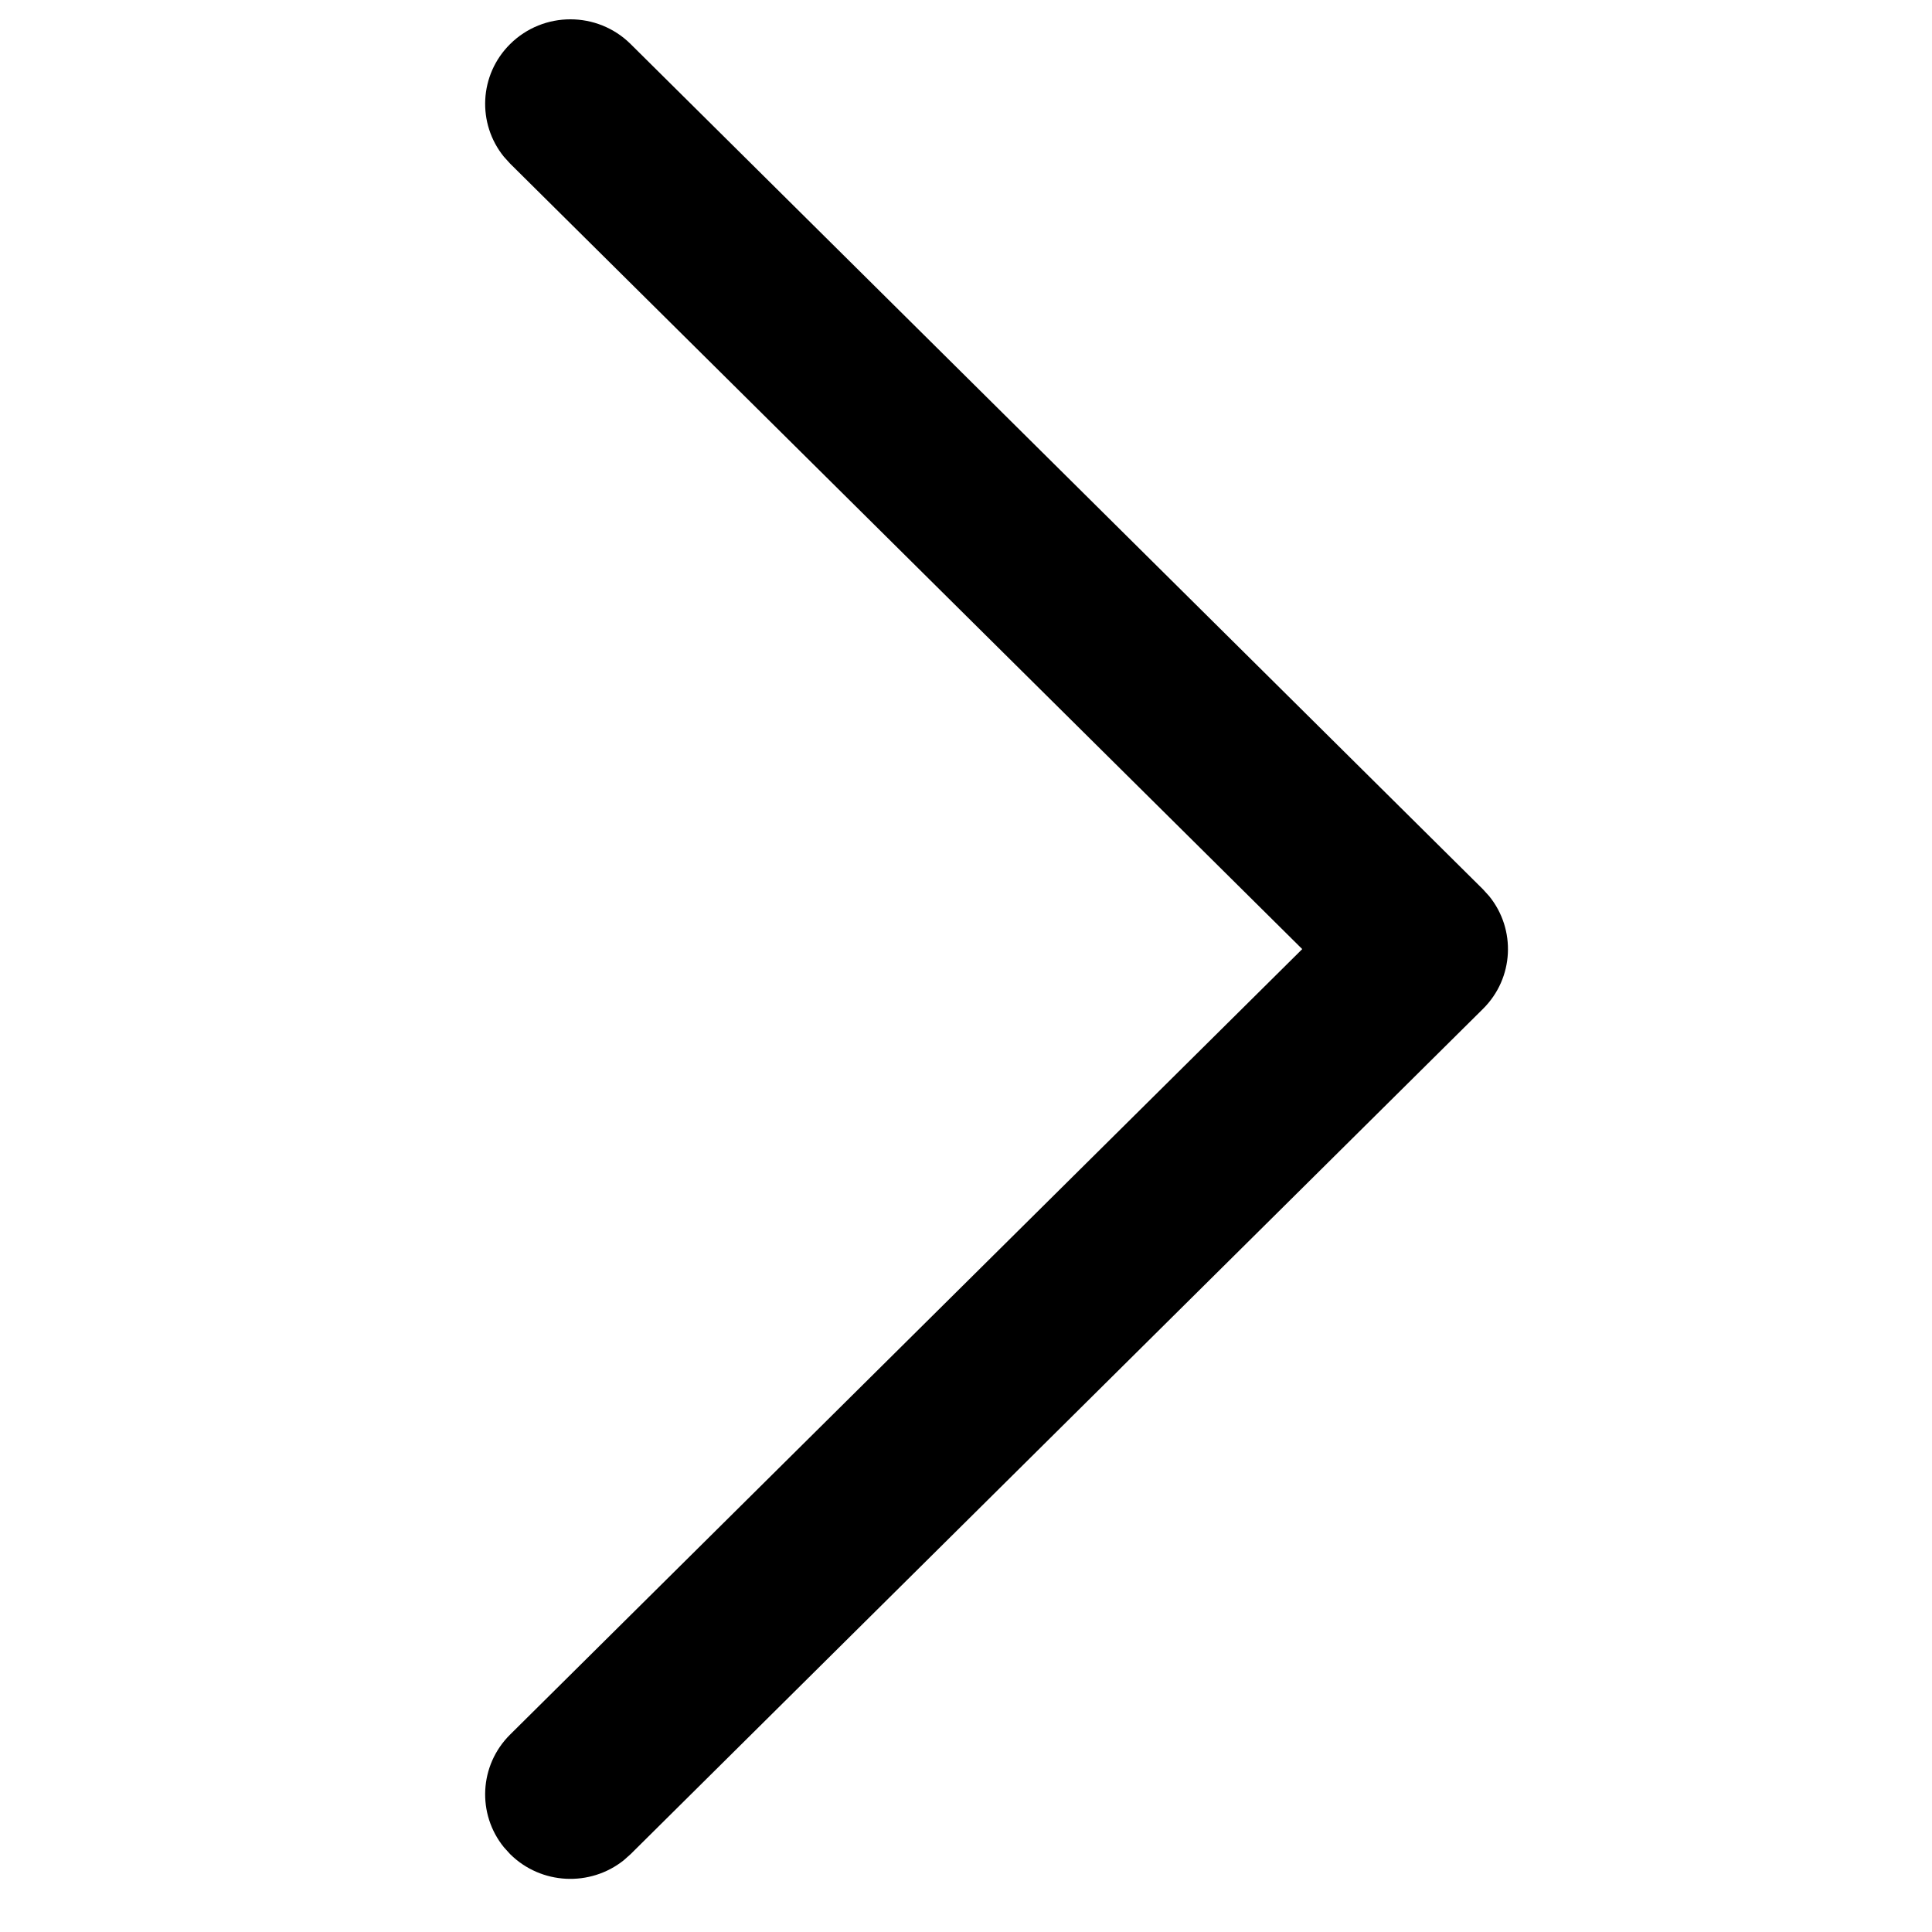
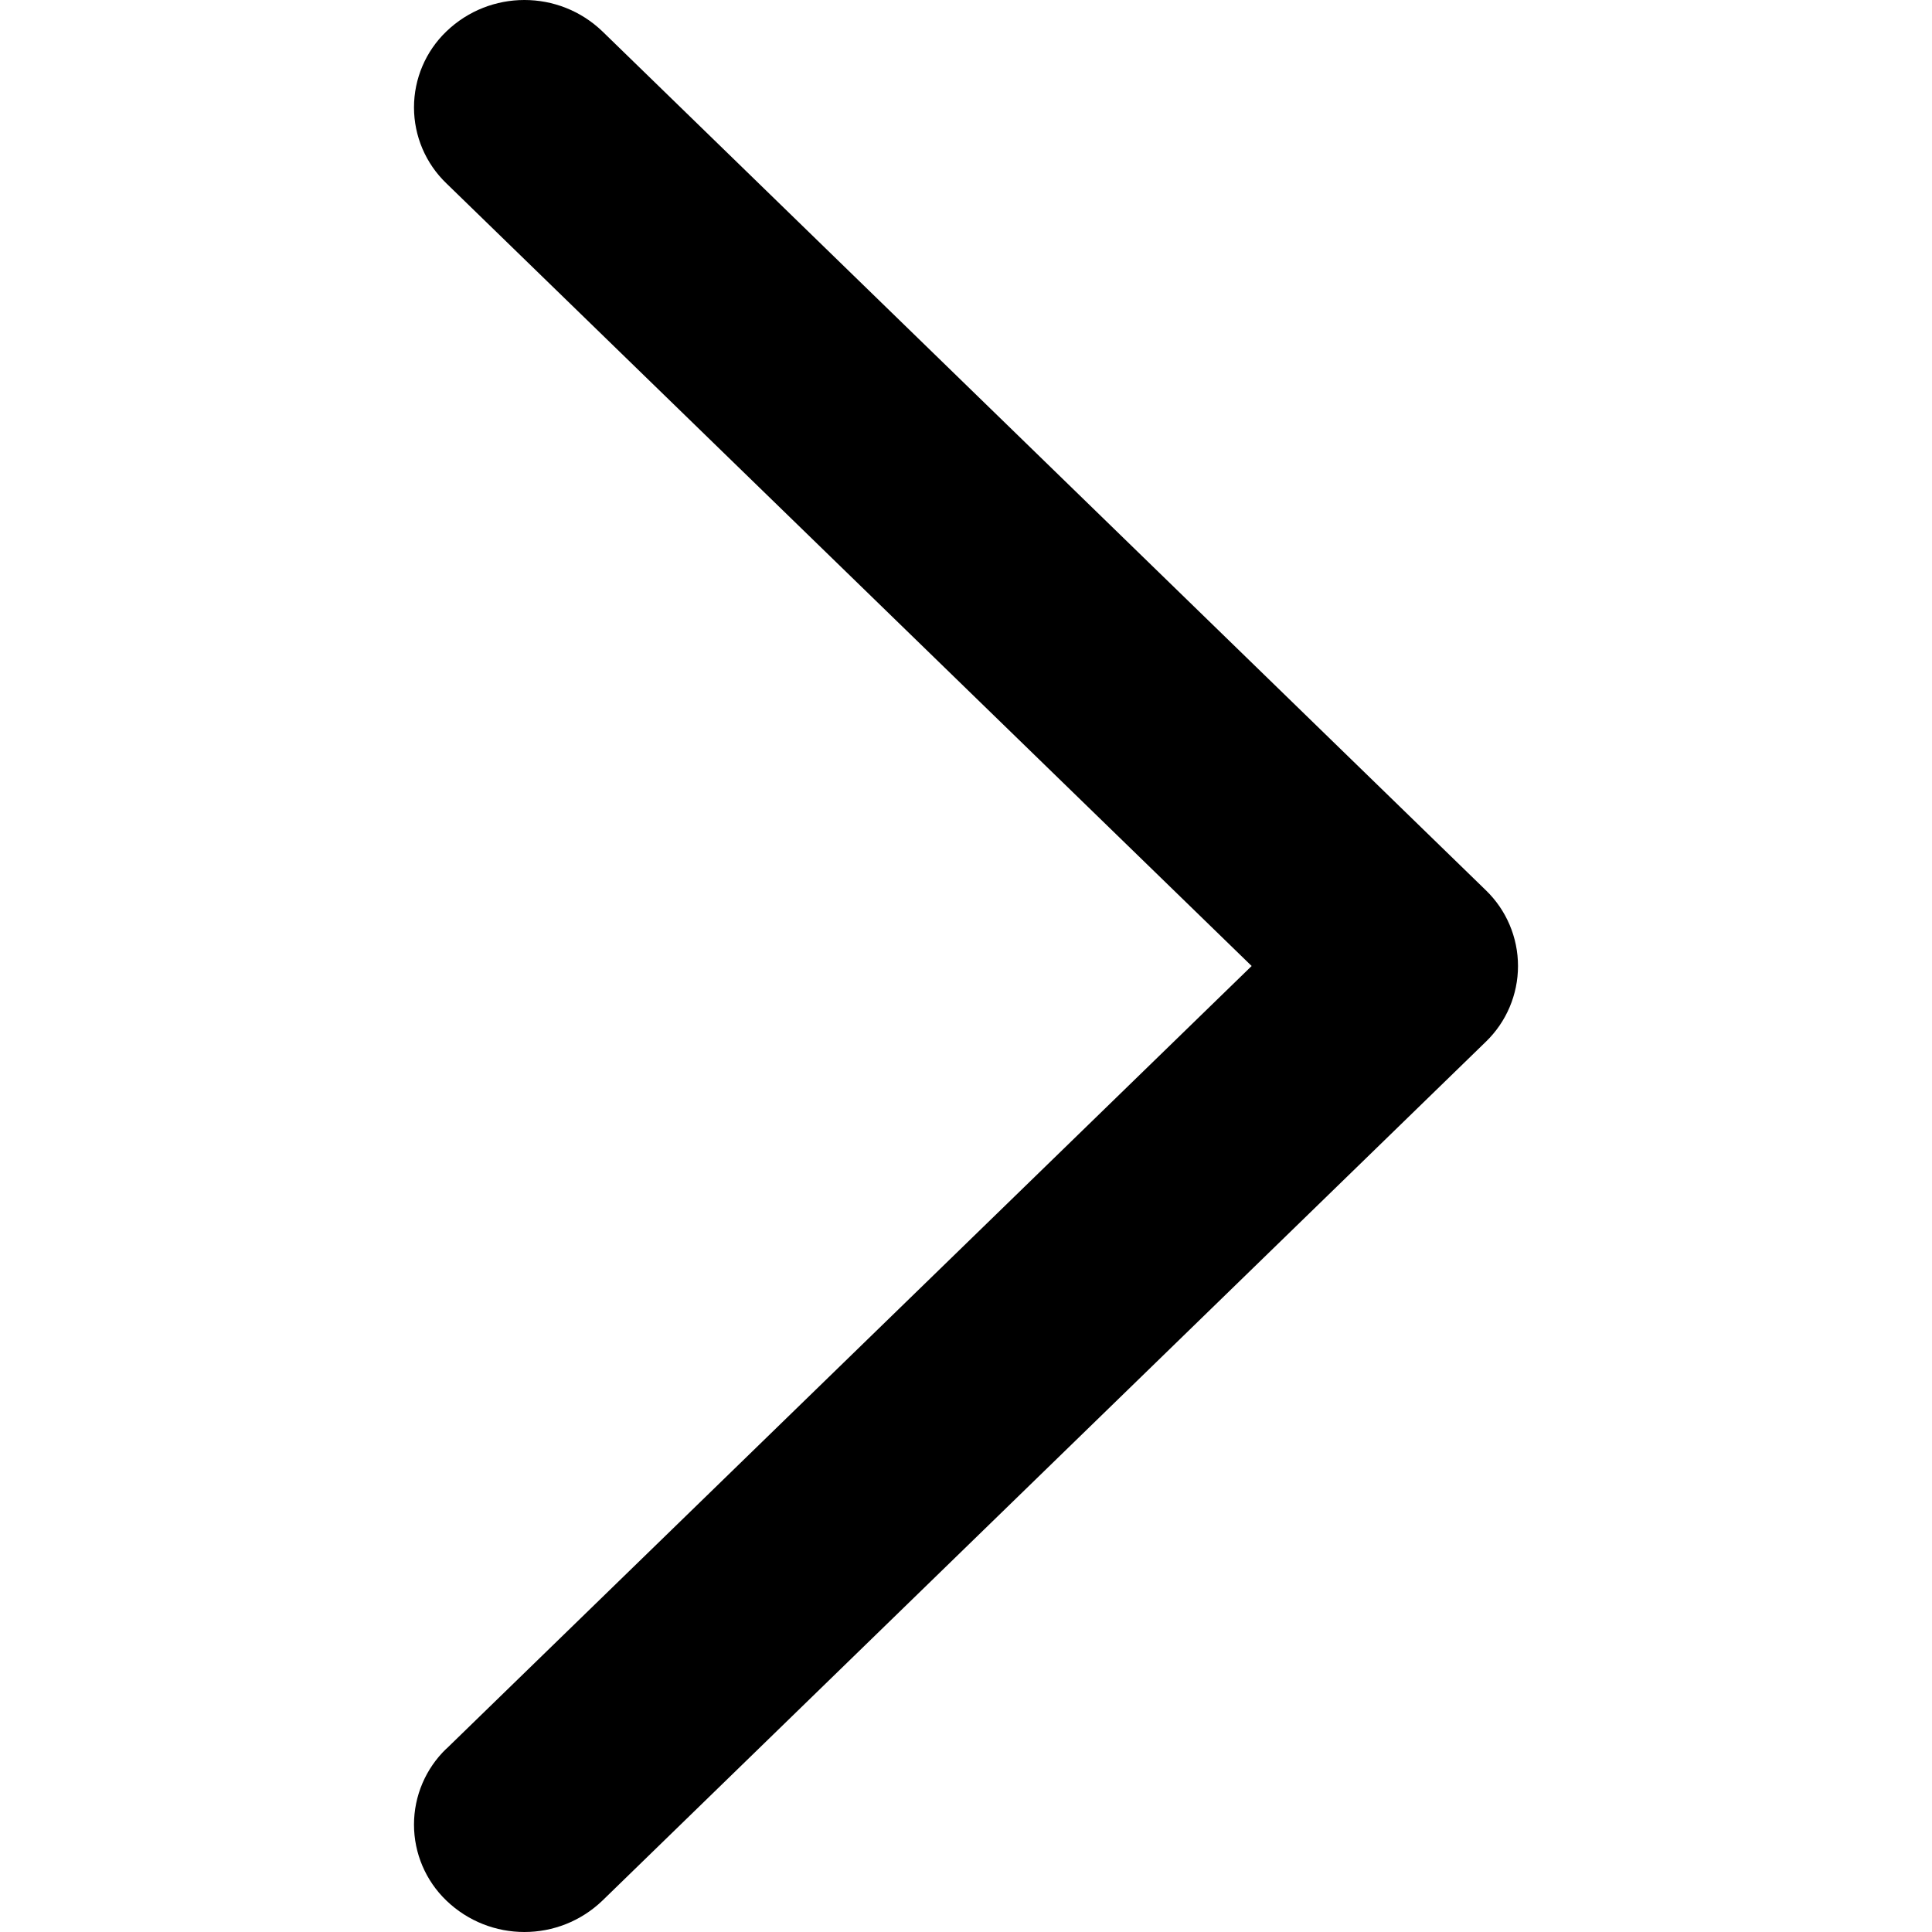
- <svg xmlns="http://www.w3.org/2000/svg" t="1698126616764" class="icon" viewBox="0 0 1024 1024" version="1.1" p-id="2488">
-   <path d="M334.259 23.362c-17.642-17.496-46.246-17.496-63.888 0-16.467 16.328-17.565 42.127-3.294 59.719l3.294 3.637 419.838 416.322L270.37 919.362c-16.467 16.328-17.565 42.127-3.294 59.719l3.294 3.637c16.466 16.329 42.481 17.418 60.22 3.265l3.668-3.265 451.765-448c16.466-16.328 17.564-42.127 3.293-59.719l-3.293-3.637-451.765-448z" p-id="2489" />
+ <svg xmlns="http://www.w3.org/2000/svg" t="1706532590649" class="icon" viewBox="0 0 1024 1024" version="1.1" p-id="3146">
+   <path d="M236.552 926.854a55.806 55.806 0 0 0 0 80.455 59.683 59.683 0 0 0 82.795 0l468.1-455.082a55.806 55.806 0 0 0 0-80.454L319.348 16.69a59.683 59.683 0 0 0-82.795 0 55.806 55.806 0 0 0 0 80.455L663.402 512 236.624 926.854z" p-id="3147" />
</svg>
